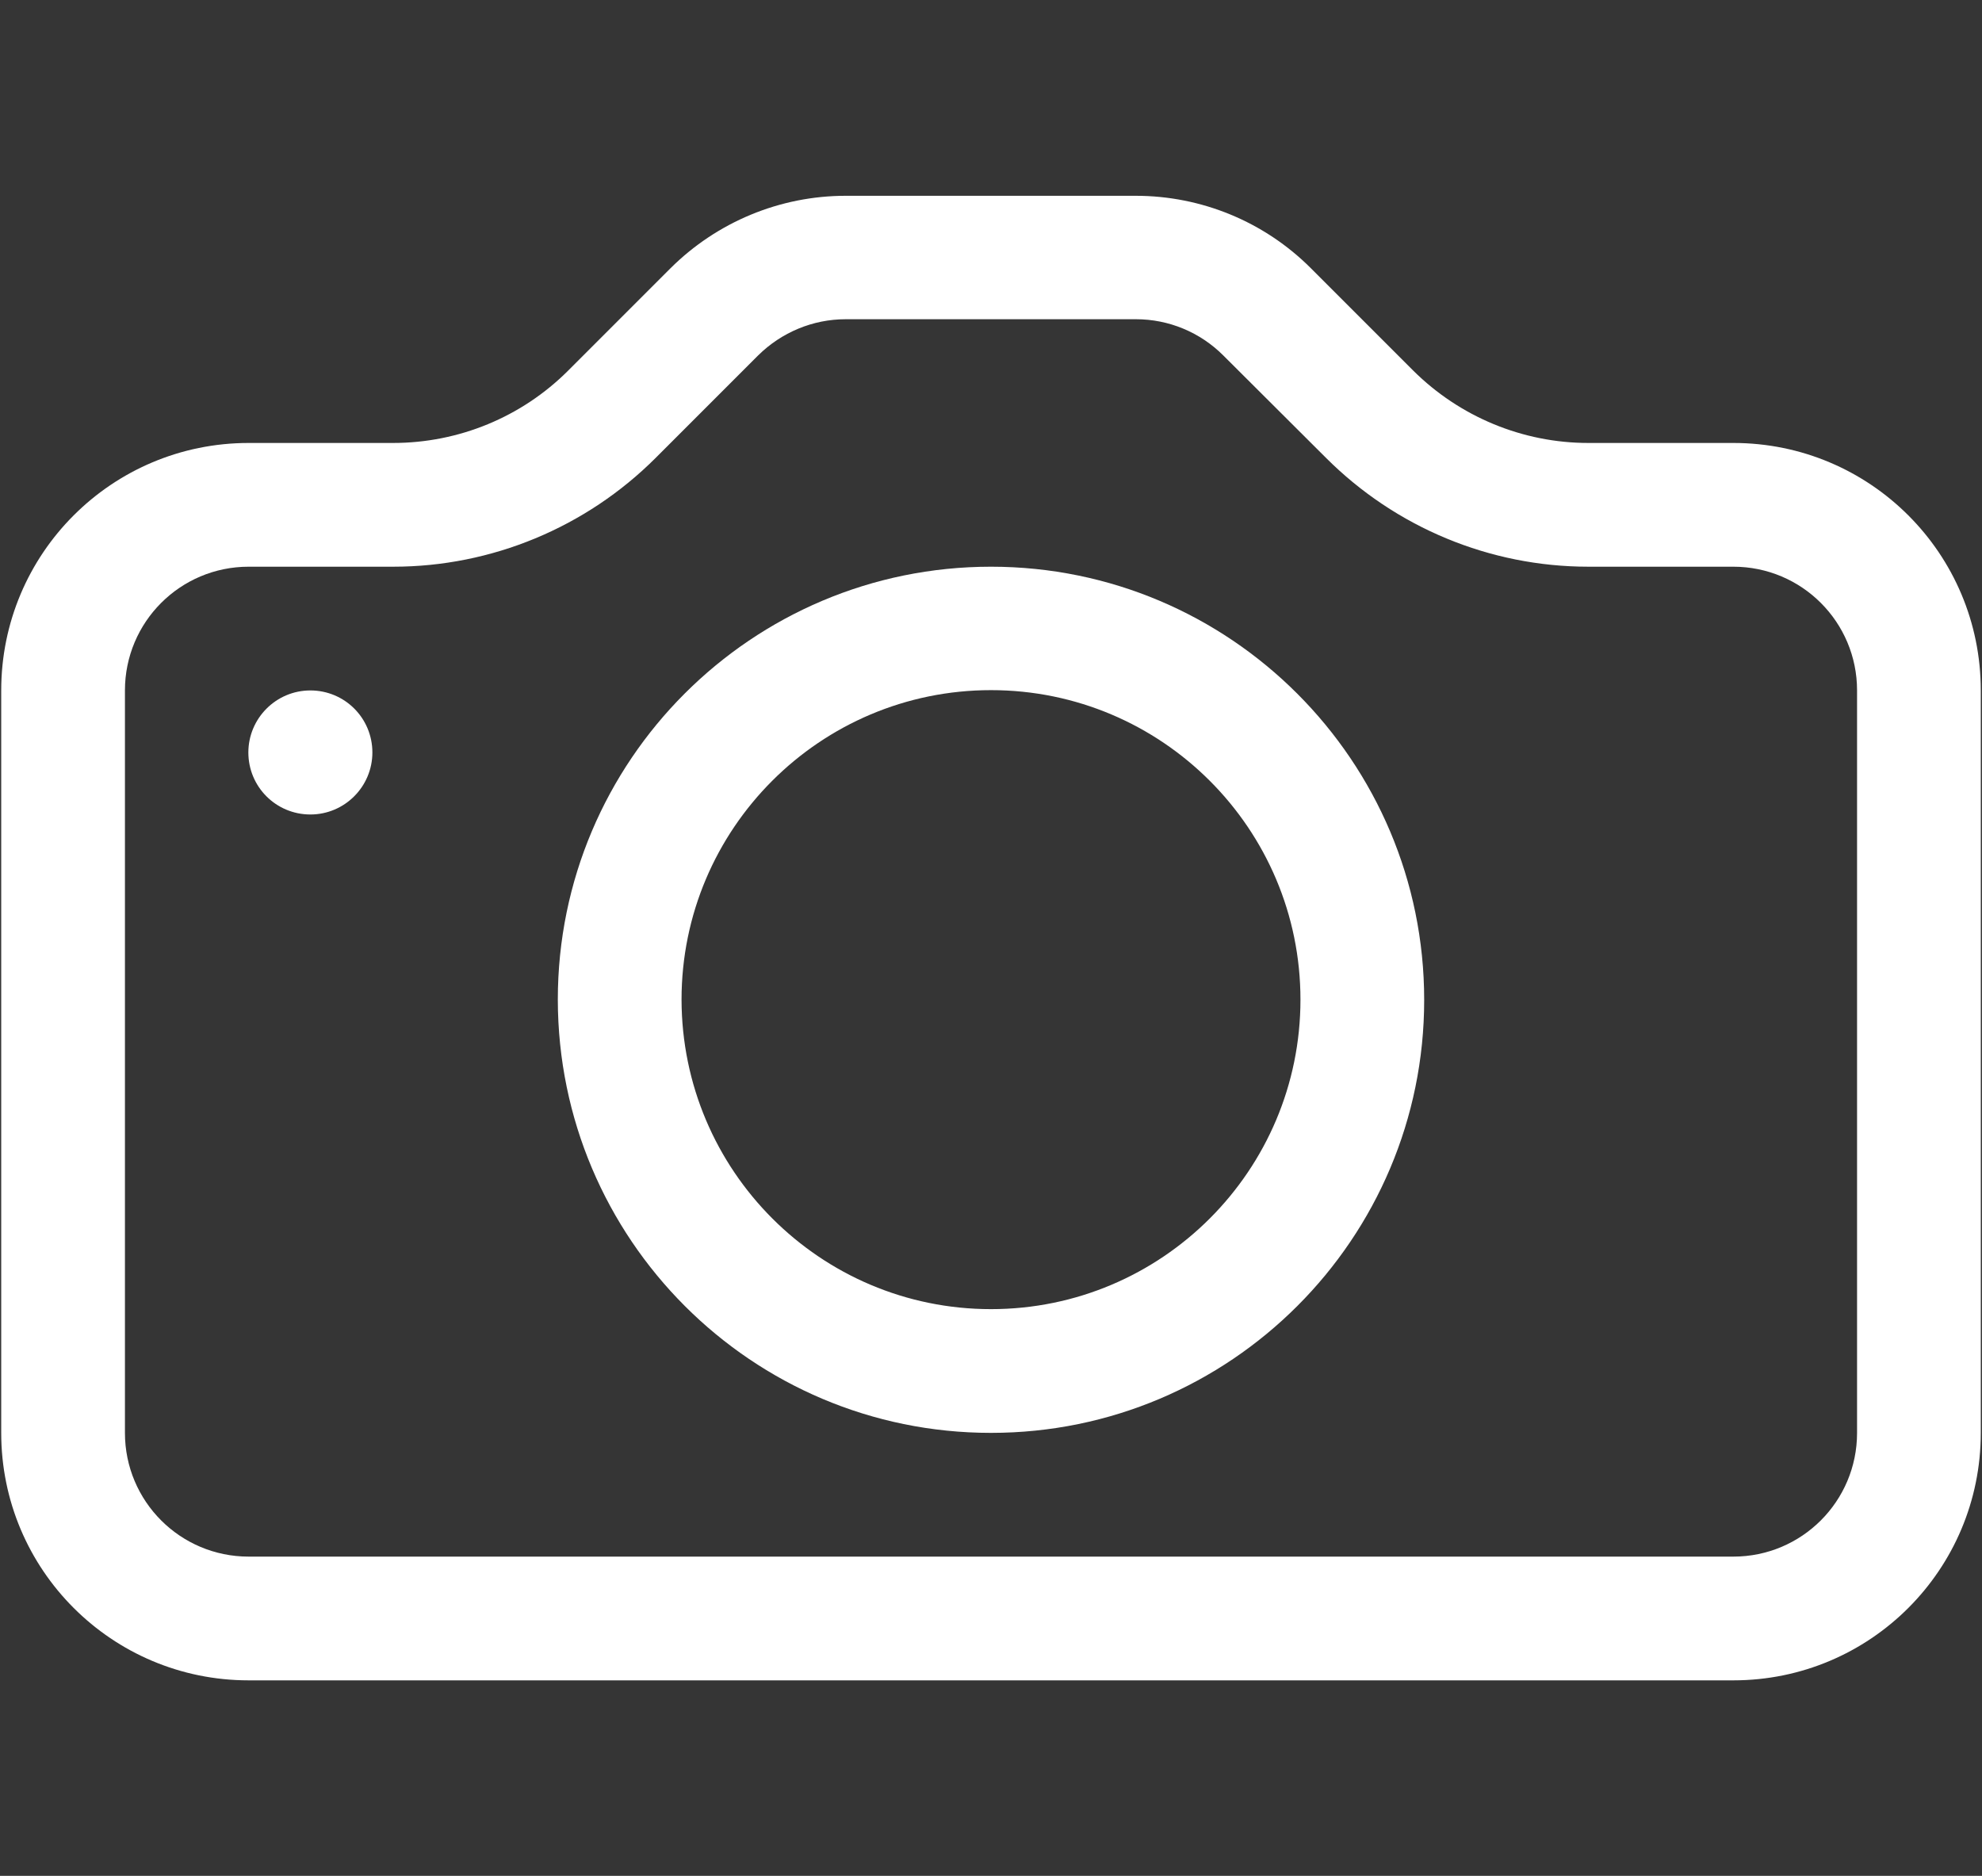
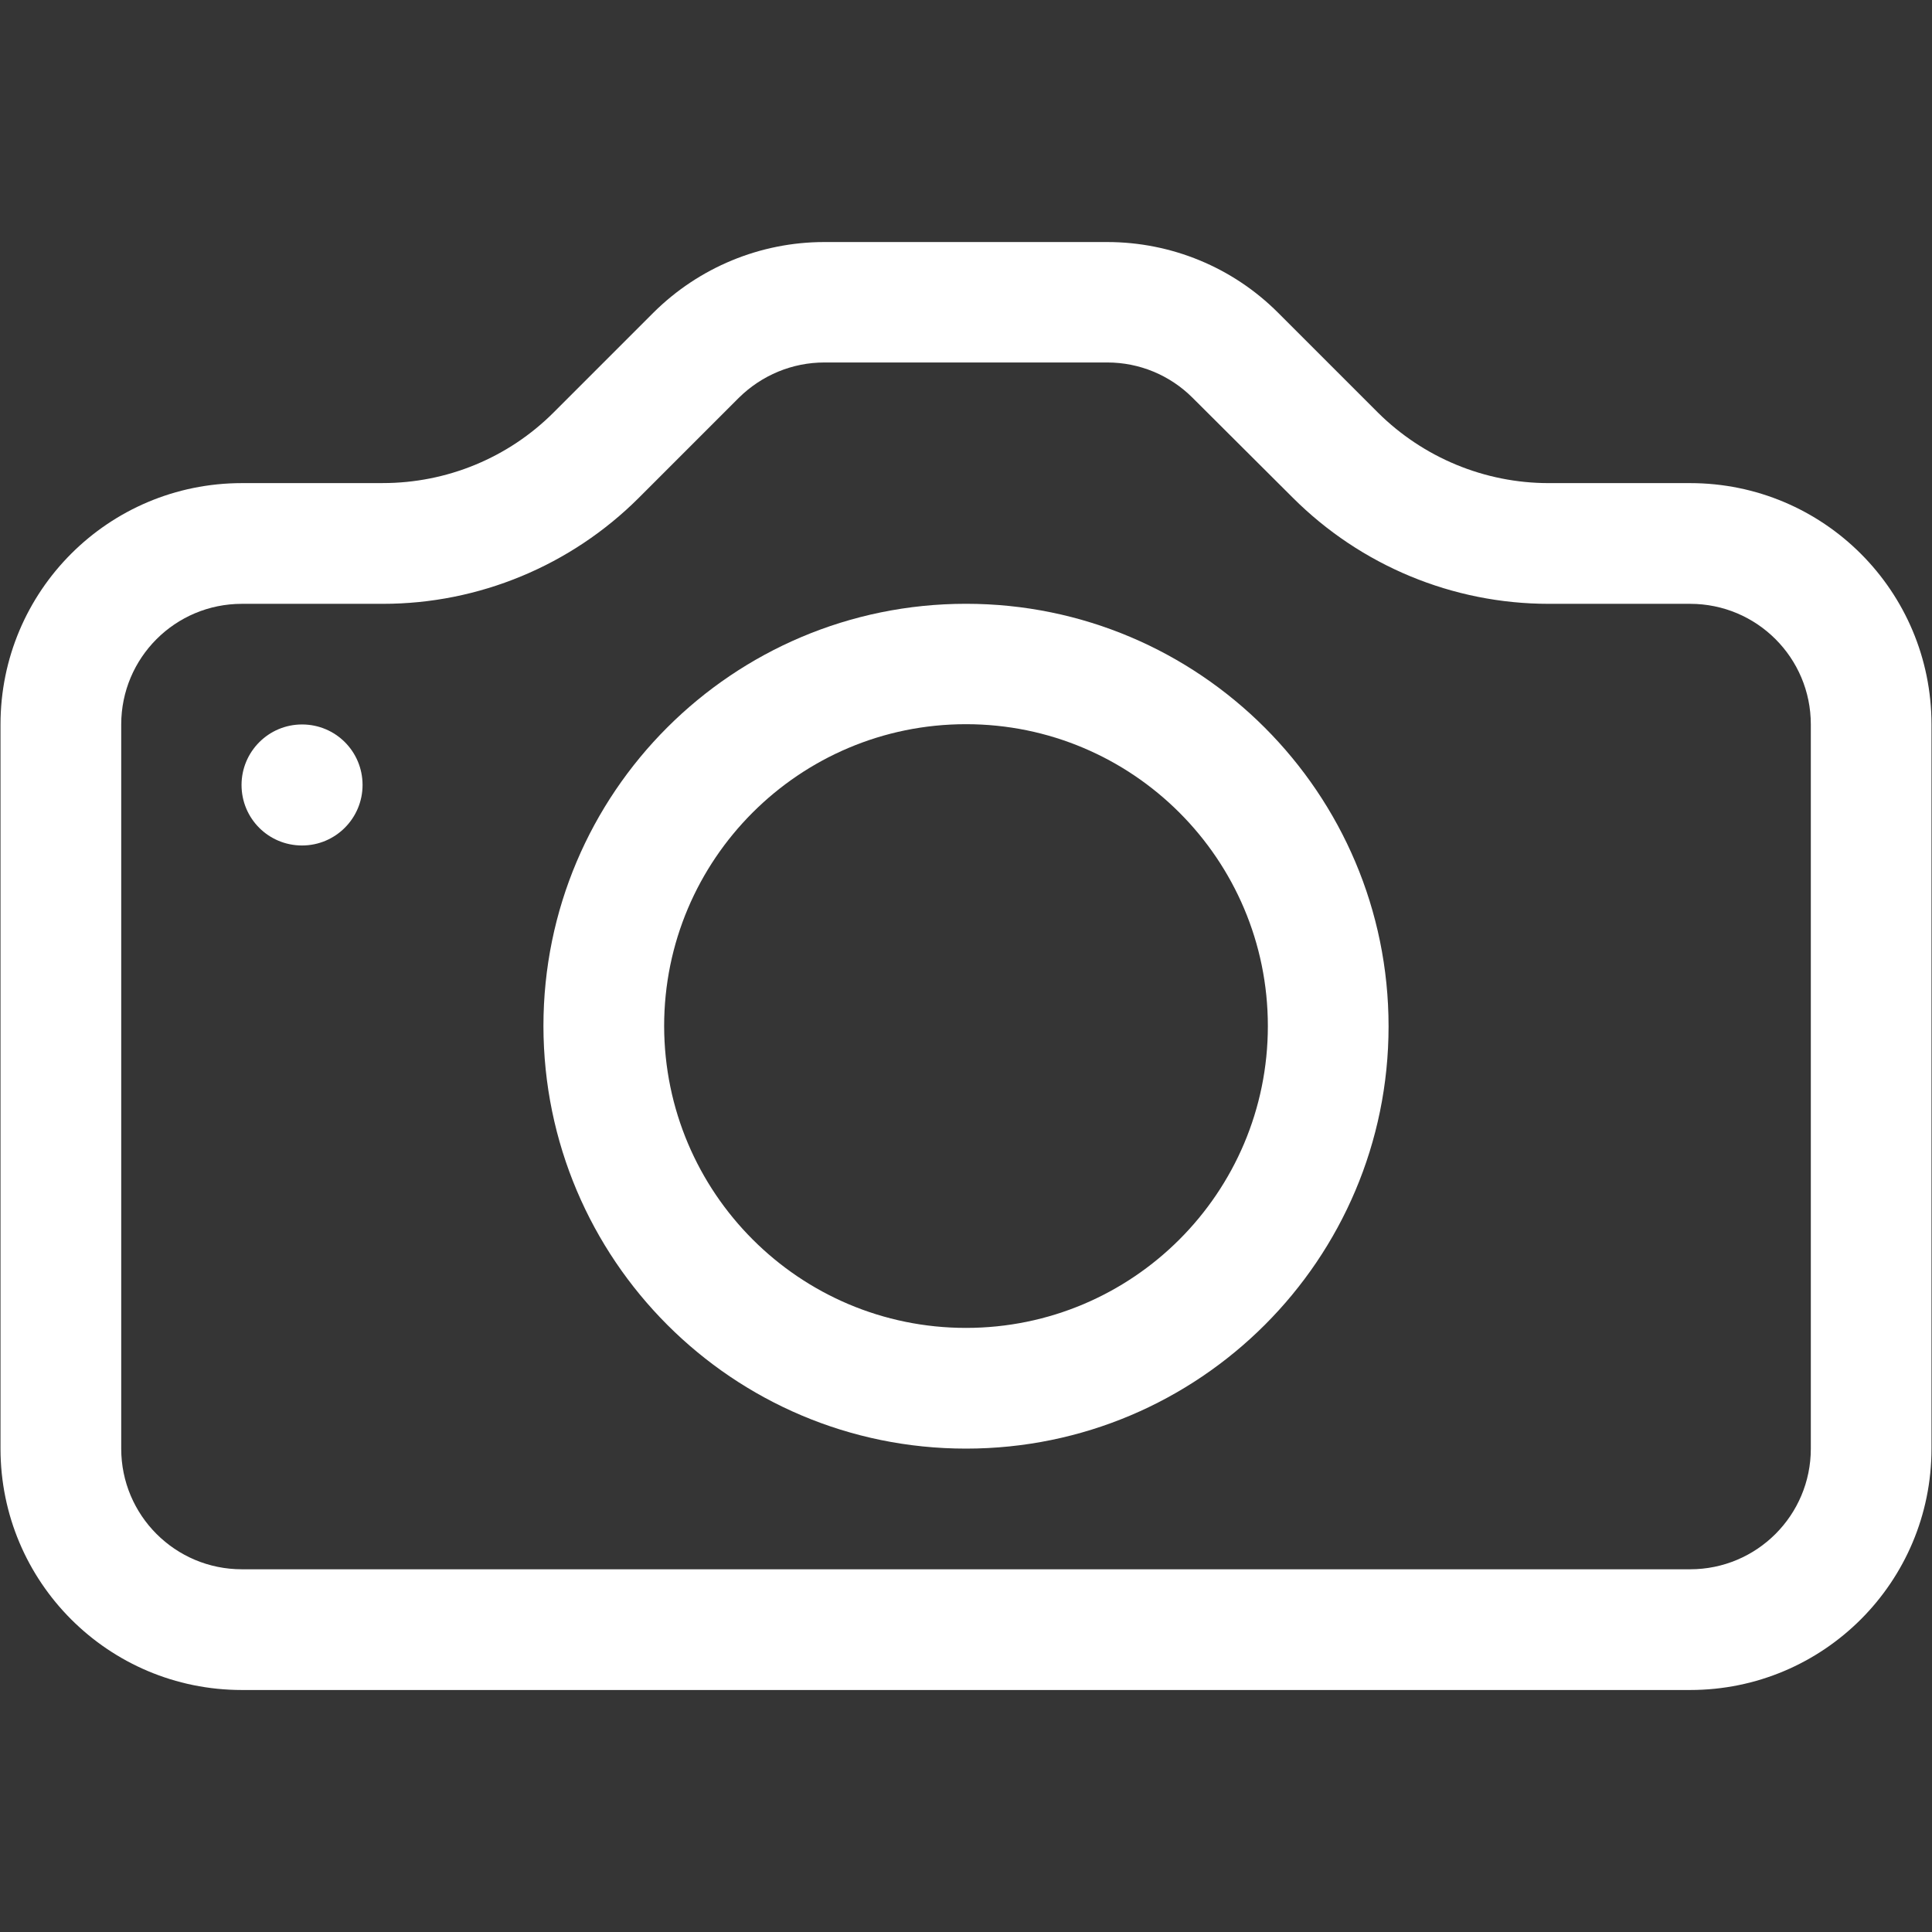
- <svg xmlns="http://www.w3.org/2000/svg" version="1.1" id="Ebene_1" x="0px" y="0px" viewBox="0 0 652 617" style="enable-background:new 0 0 652 617;" xml:space="preserve">
+ <svg xmlns="http://www.w3.org/2000/svg" version="1.1" id="Ebene_1" x="0px" y="0px" viewBox="0 0 500 500" style="enable-background:new 0 0 500 500;" xml:space="preserve">
  <style type="text/css">
	.st0{fill:#353535;}
	.st1{fill-rule:evenodd;clip-rule:evenodd;fill:#FFFFFF;}
	.st2{fill:#FFFFFF;}
</style>
-   <rect class="st0" width="652" height="617" />
+   <rect x="-76.19" y="-31.95" class="st0" width="652" height="617" />
  <g id="Ebene_1_1_">
-     <path class="st1" d="M610.9,471.3V227.1c0-22.5-18.2-40.7-40.7-40.7h-47.7c-32.4,0-63.4-12.9-86.3-35.8l-33.8-33.7   c-7.6-7.6-17.9-11.9-28.7-11.9h-95.5c-10.8,0-21.1,4.3-28.8,11.9l-33.7,33.7c-22.9,22.9-54,35.8-86.3,35.8H81.8   c-22.5,0-40.7,18.2-40.7,40.7v244.2c0,22.5,18.2,40.7,40.7,40.7h488.4C592.7,512,610.9,493.8,610.9,471.3z M81.8,145.7   c-45,0-81.4,36.4-81.4,81.4v244.2c0,45,36.4,81.4,81.4,81.4h488.4c45,0,81.4-36.4,81.4-81.4V227.1c0-45-36.4-81.4-81.4-81.4h-47.7   c-21.6,0-42.3-8.6-57.6-23.8l-33.7-33.7c-15.3-15.3-36-23.8-57.6-23.8h-95.4c-21.6,0-42.3,8.6-57.6,23.8l-33.7,33.7   c-15.3,15.3-36,23.8-57.6,23.8H81.8z" />
-     <path class="st1" d="M326,430.6c56.2,0,101.8-45.6,101.8-101.8c0-56.2-45.6-101.8-101.8-101.8s-101.8,45.6-101.8,101.8c0,0,0,0,0,0   C224.3,385,269.8,430.6,326,430.6z M326,471.3c78.7,0,142.5-63.8,142.5-142.4S404.7,186.4,326,186.4s-142.5,63.8-142.5,142.4   c0,0,0,0,0,0C183.6,407.5,247.3,471.3,326,471.3z" />
-     <path class="st2" d="M122.5,247.5c0,11.2-9.1,20.4-20.4,20.4s-20.4-9.1-20.4-20.4c0-11.2,9.1-20.4,20.4-20.4c0,0,0,0,0,0   C113.4,227.1,122.5,236.2,122.5,247.5z" />
+     <path class="st1" d="M468.64,374.9v-187.4c0-17.27-13.97-31.23-31.23-31.23H400.8c-24.86,0-48.65-9.9-66.23-27.47l-25.94-25.86   c-5.83-5.83-13.74-9.13-22.02-9.13h-73.29c-8.29,0-16.19,3.3-22.1,9.13l-25.86,25.86c-17.57,17.57-41.44,27.47-66.23,27.47H62.6   c-17.27,0-31.23,13.97-31.23,31.23v187.4c0,17.27,13.97,31.23,31.23,31.23h374.8C454.67,406.13,468.64,392.16,468.64,374.9z    M62.6,125.03c-34.53,0-62.47,27.93-62.47,62.47v187.4c0,34.53,27.93,62.47,62.47,62.47h374.8c34.53,0,62.47-27.93,62.47-62.47   v-187.4c0-34.53-27.93-62.47-62.47-62.47H400.8c-16.58,0-32.46-6.6-44.2-18.26L330.73,80.9c-11.74-11.74-27.63-18.26-44.2-18.26   h-73.21c-16.58,0-32.46,6.6-44.2,18.26l-25.86,25.86c-11.74,11.74-27.63,18.26-44.2,18.26L62.6,125.03L62.6,125.03z" />
+     <path class="st1" d="M250,343.66c43.13,0,78.12-34.99,78.12-78.12s-34.99-78.12-78.12-78.12s-78.12,34.99-78.12,78.12l0,0   C171.95,308.67,206.87,343.66,250,343.66z M250,374.9c60.4,0,109.36-48.96,109.36-109.28S310.4,156.26,250,156.26   s-109.36,48.96-109.36,109.28l0,0C140.72,325.94,189.6,374.9,250,374.9z" />
+     <path class="st2" d="M93.83,203.15c0,8.6-6.98,15.66-15.66,15.66s-15.66-6.98-15.66-15.66c0-8.6,6.98-15.66,15.66-15.66l0,0   C86.85,187.49,93.83,194.48,93.83,203.15z" />
  </g>
</svg>
